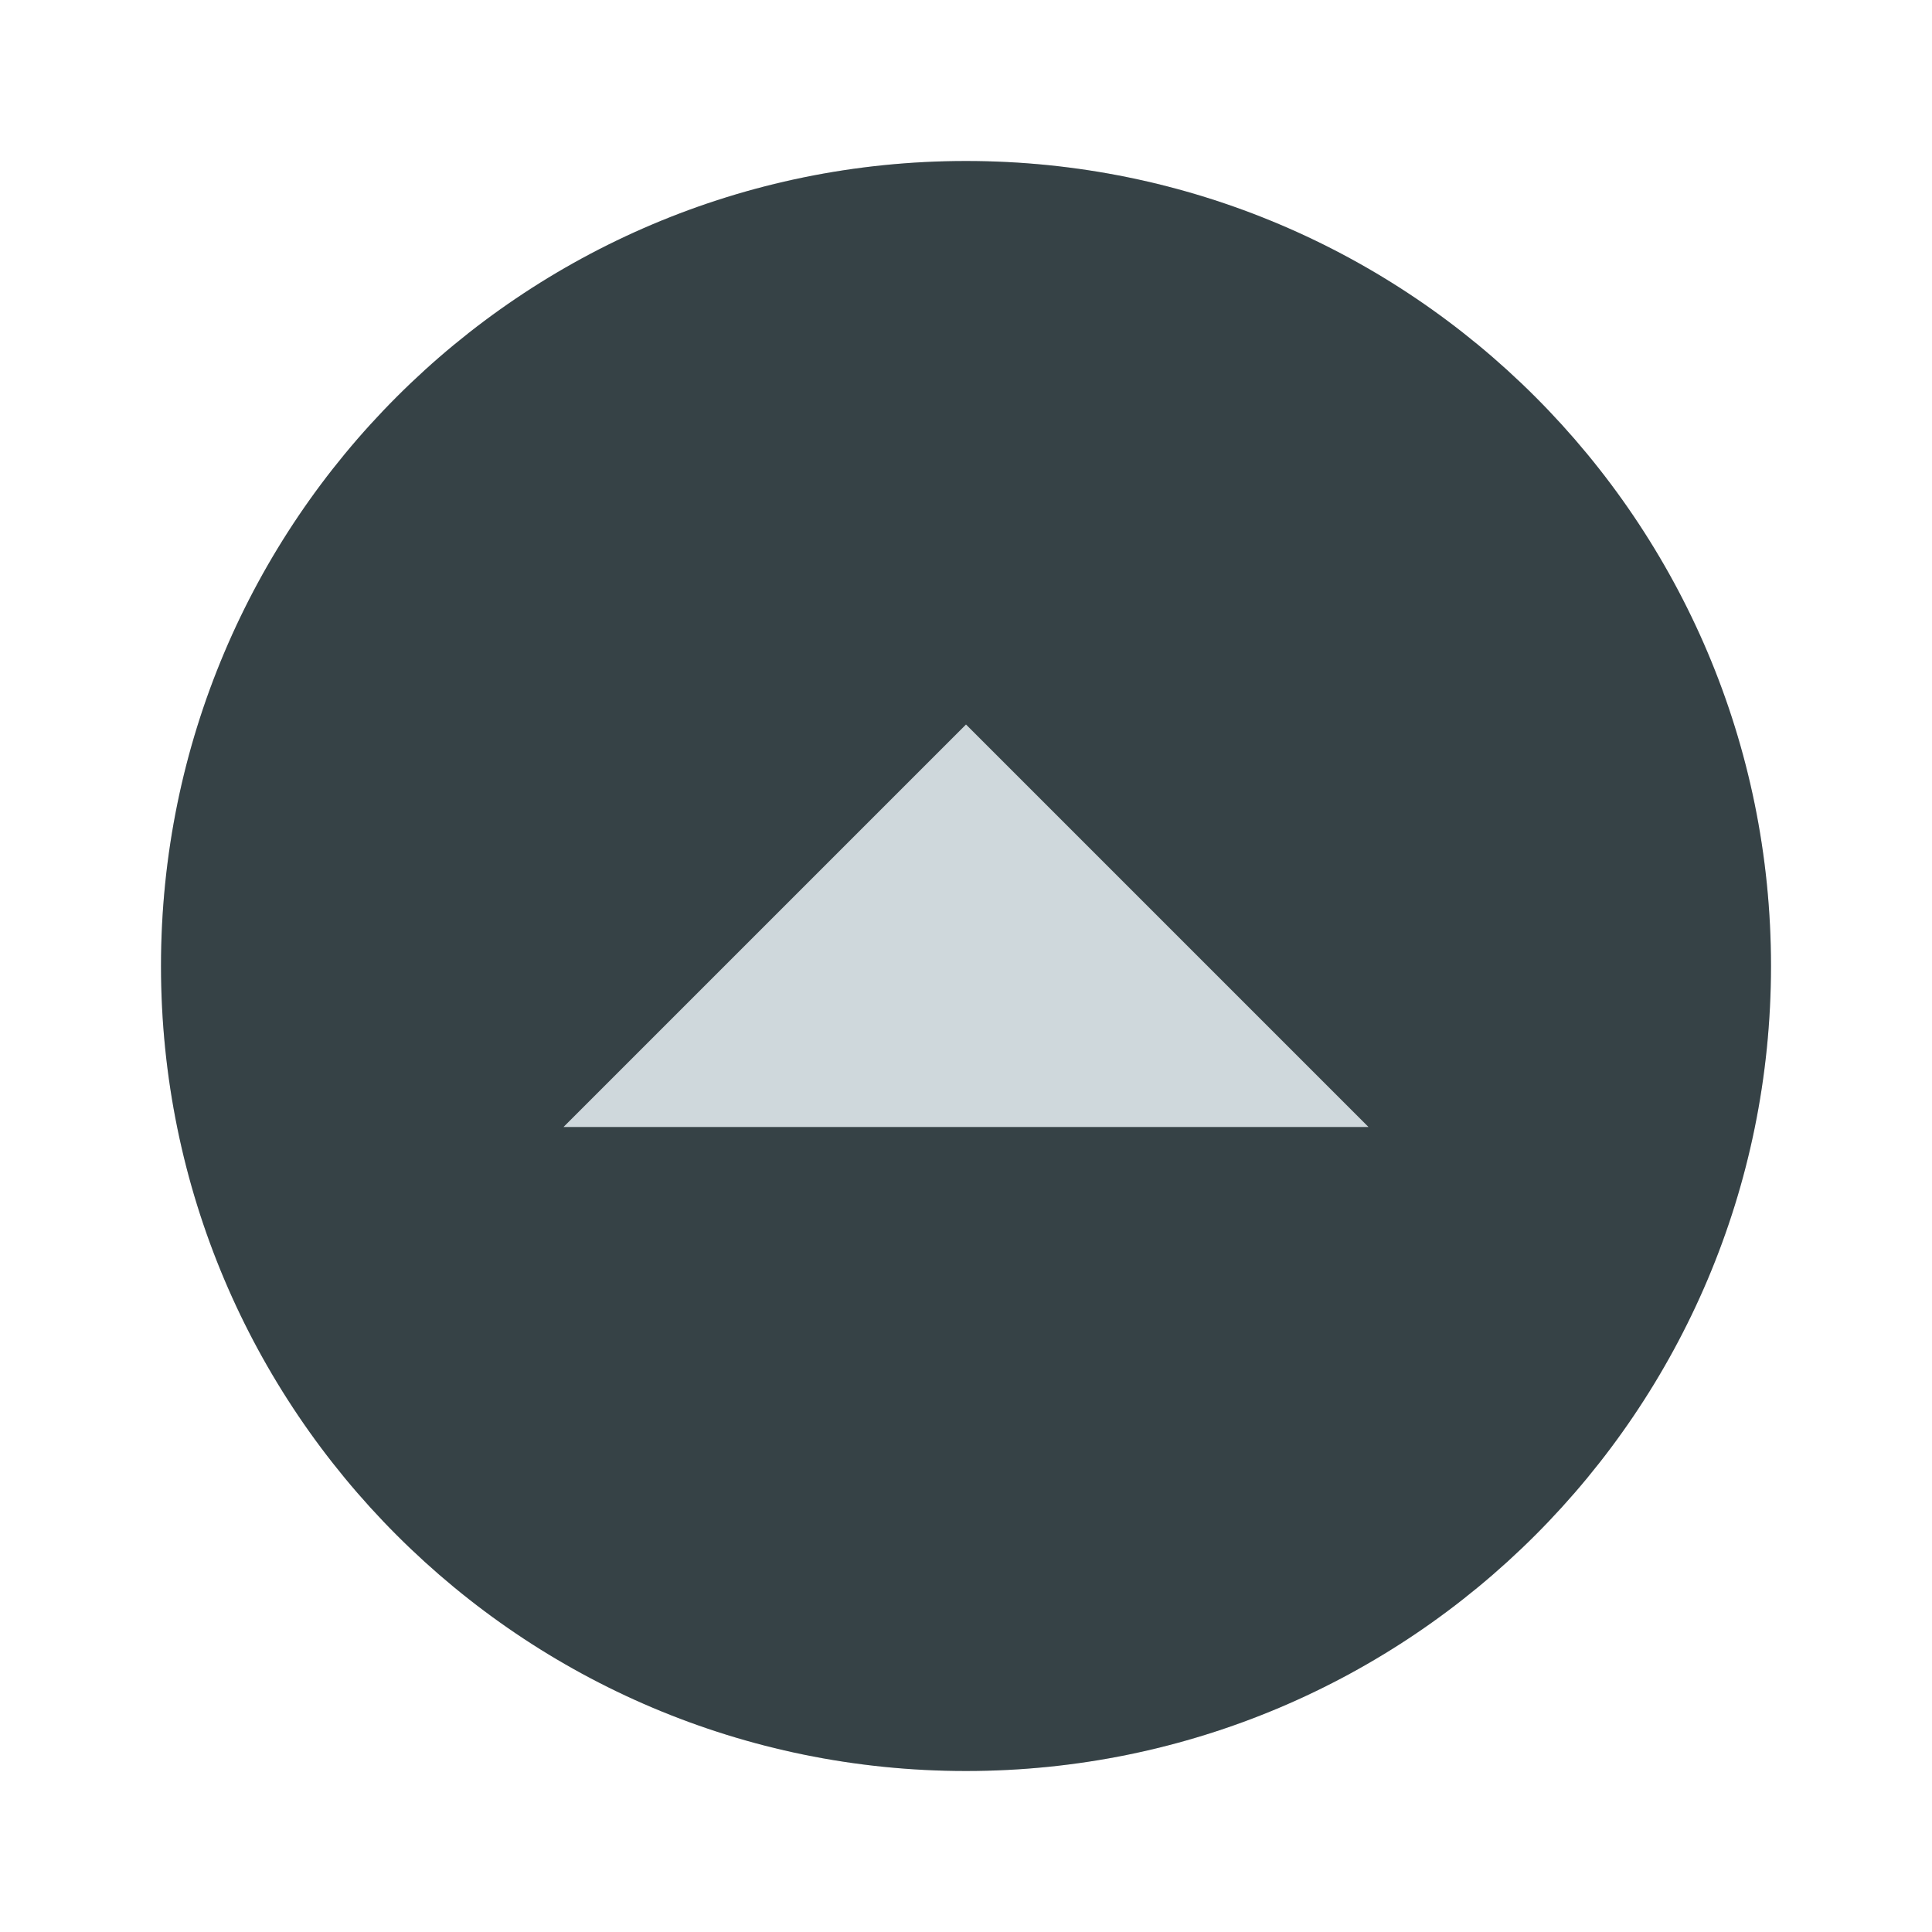
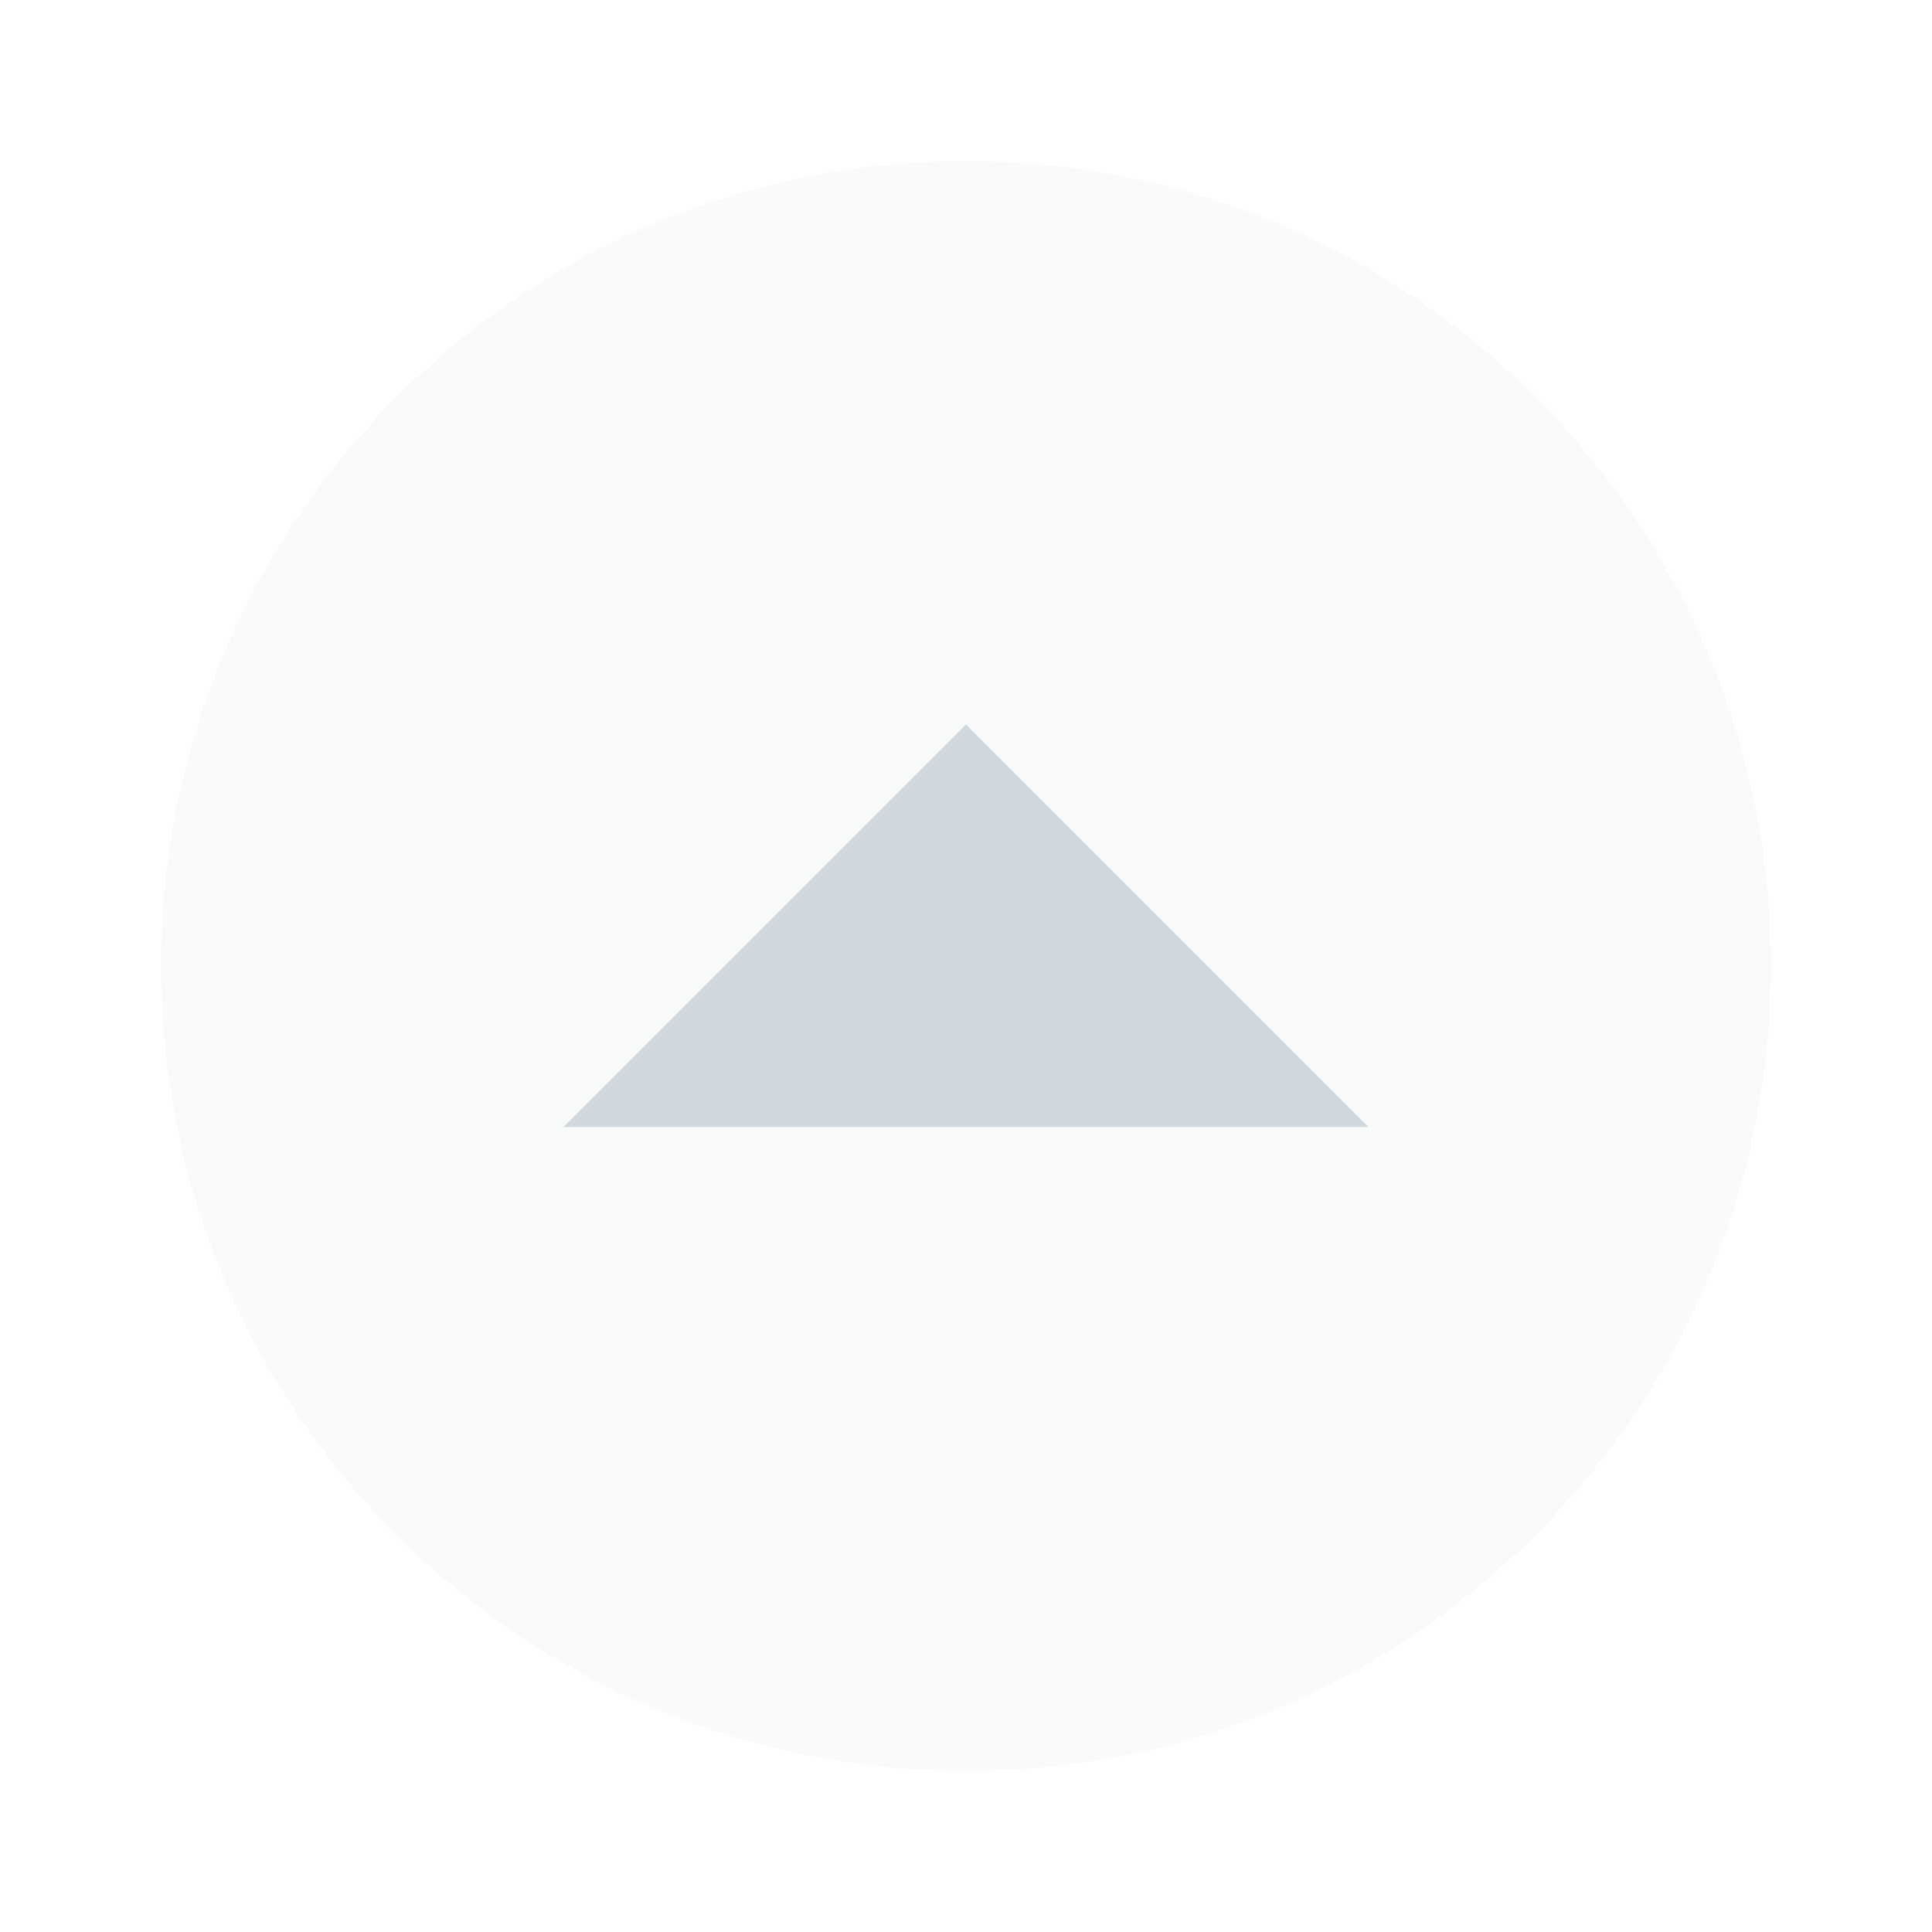
<svg xmlns="http://www.w3.org/2000/svg" width="24" height="24" viewBox="0 0 24 24" id="svg4747" version="1.1">
  <defs id="defs4749" />
  <g id="layer1" transform="translate(0,-1028.362)">
-     <circle style="opacity:1;fill:#222d32;fill-opacity:1;fill-rule:evenodd;stroke:none;stroke-width:2;stroke-linecap:butt;stroke-linejoin:round;stroke-miterlimit:4;stroke-dasharray:none;stroke-dashoffset:478.437;stroke-opacity:1" id="path4134" cx="12" cy="1040.362" r="10" />
    <circle style="opacity:1;fill:#cfd8dc;fill-opacity:0.12;fill-rule:evenodd;stroke:none;stroke-width:9.605;stroke-linecap:butt;stroke-linejoin:round;stroke-miterlimit:4;stroke-dasharray:none;stroke-dashoffset:478.437;stroke-opacity:0.75" id="path5326" cx="12" cy="1040.362" r="10" />
    <path style="fill:#cfd8dc;fill-opacity:1;fill-rule:evenodd;stroke:none;stroke-width:1px;stroke-linecap:butt;stroke-linejoin:miter;stroke-opacity:1" d="m 7,1042.362 10,0 -5,-5 z" id="path4347" />
  </g>
</svg>
